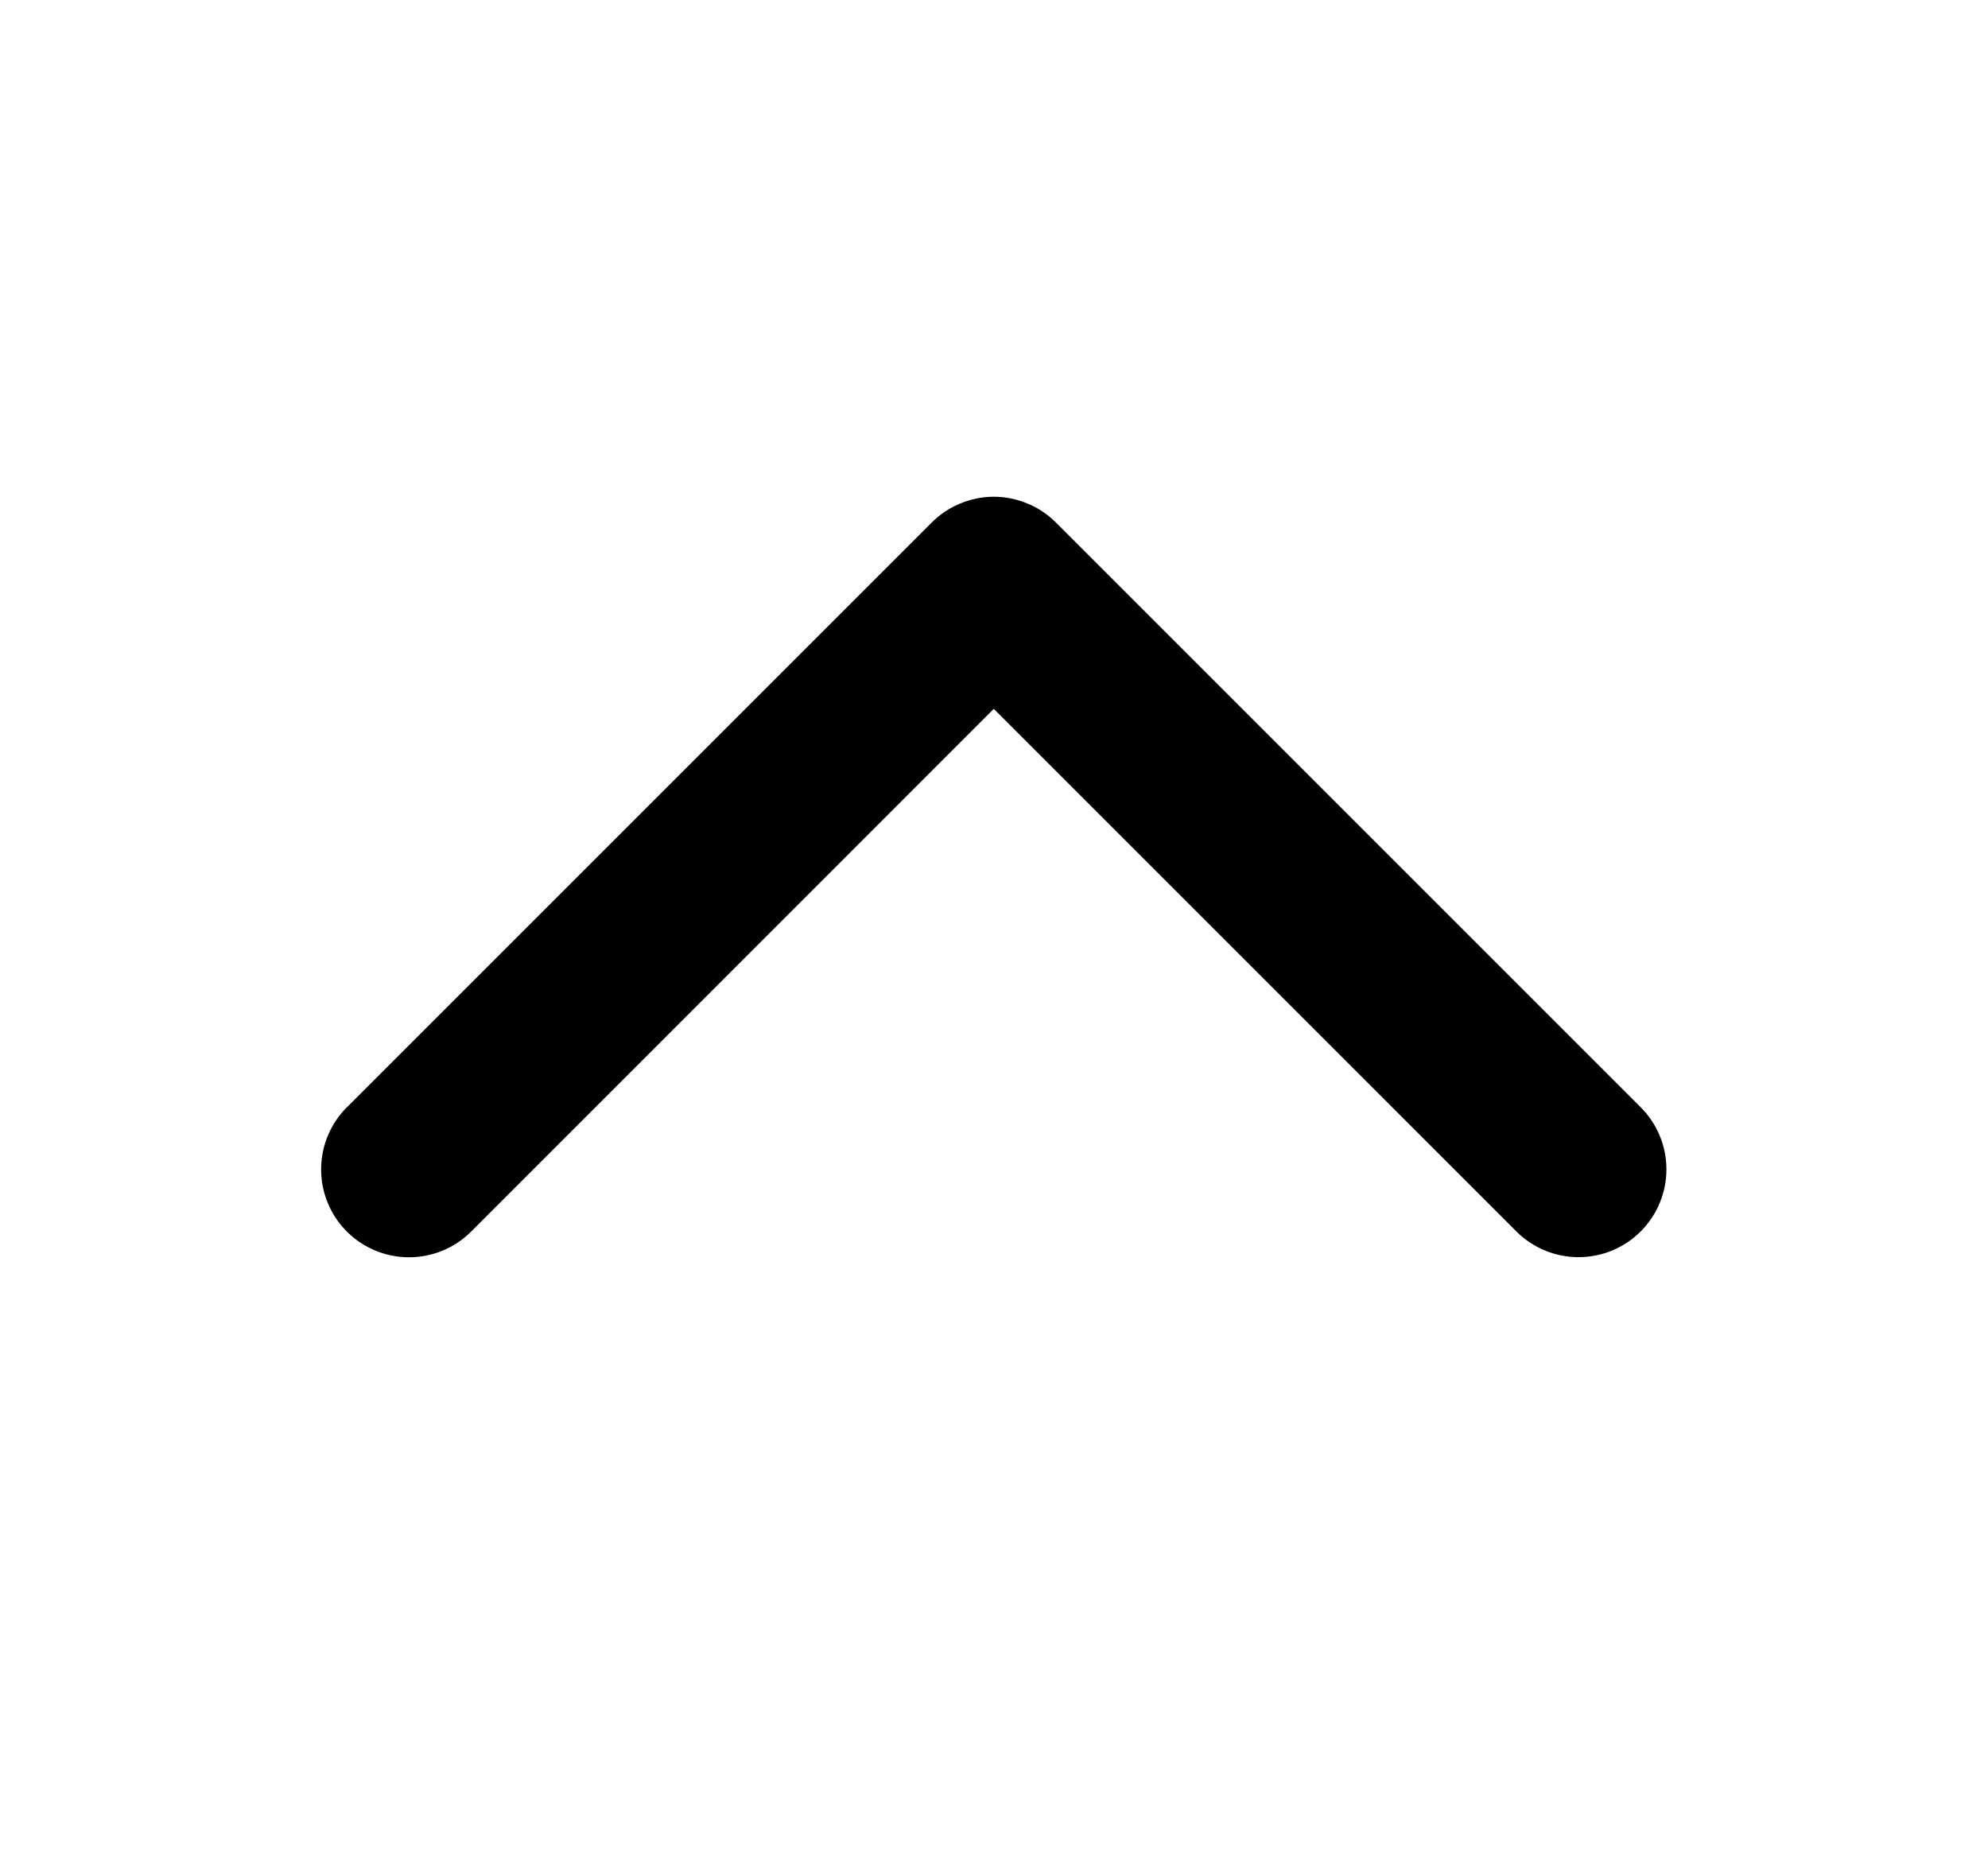
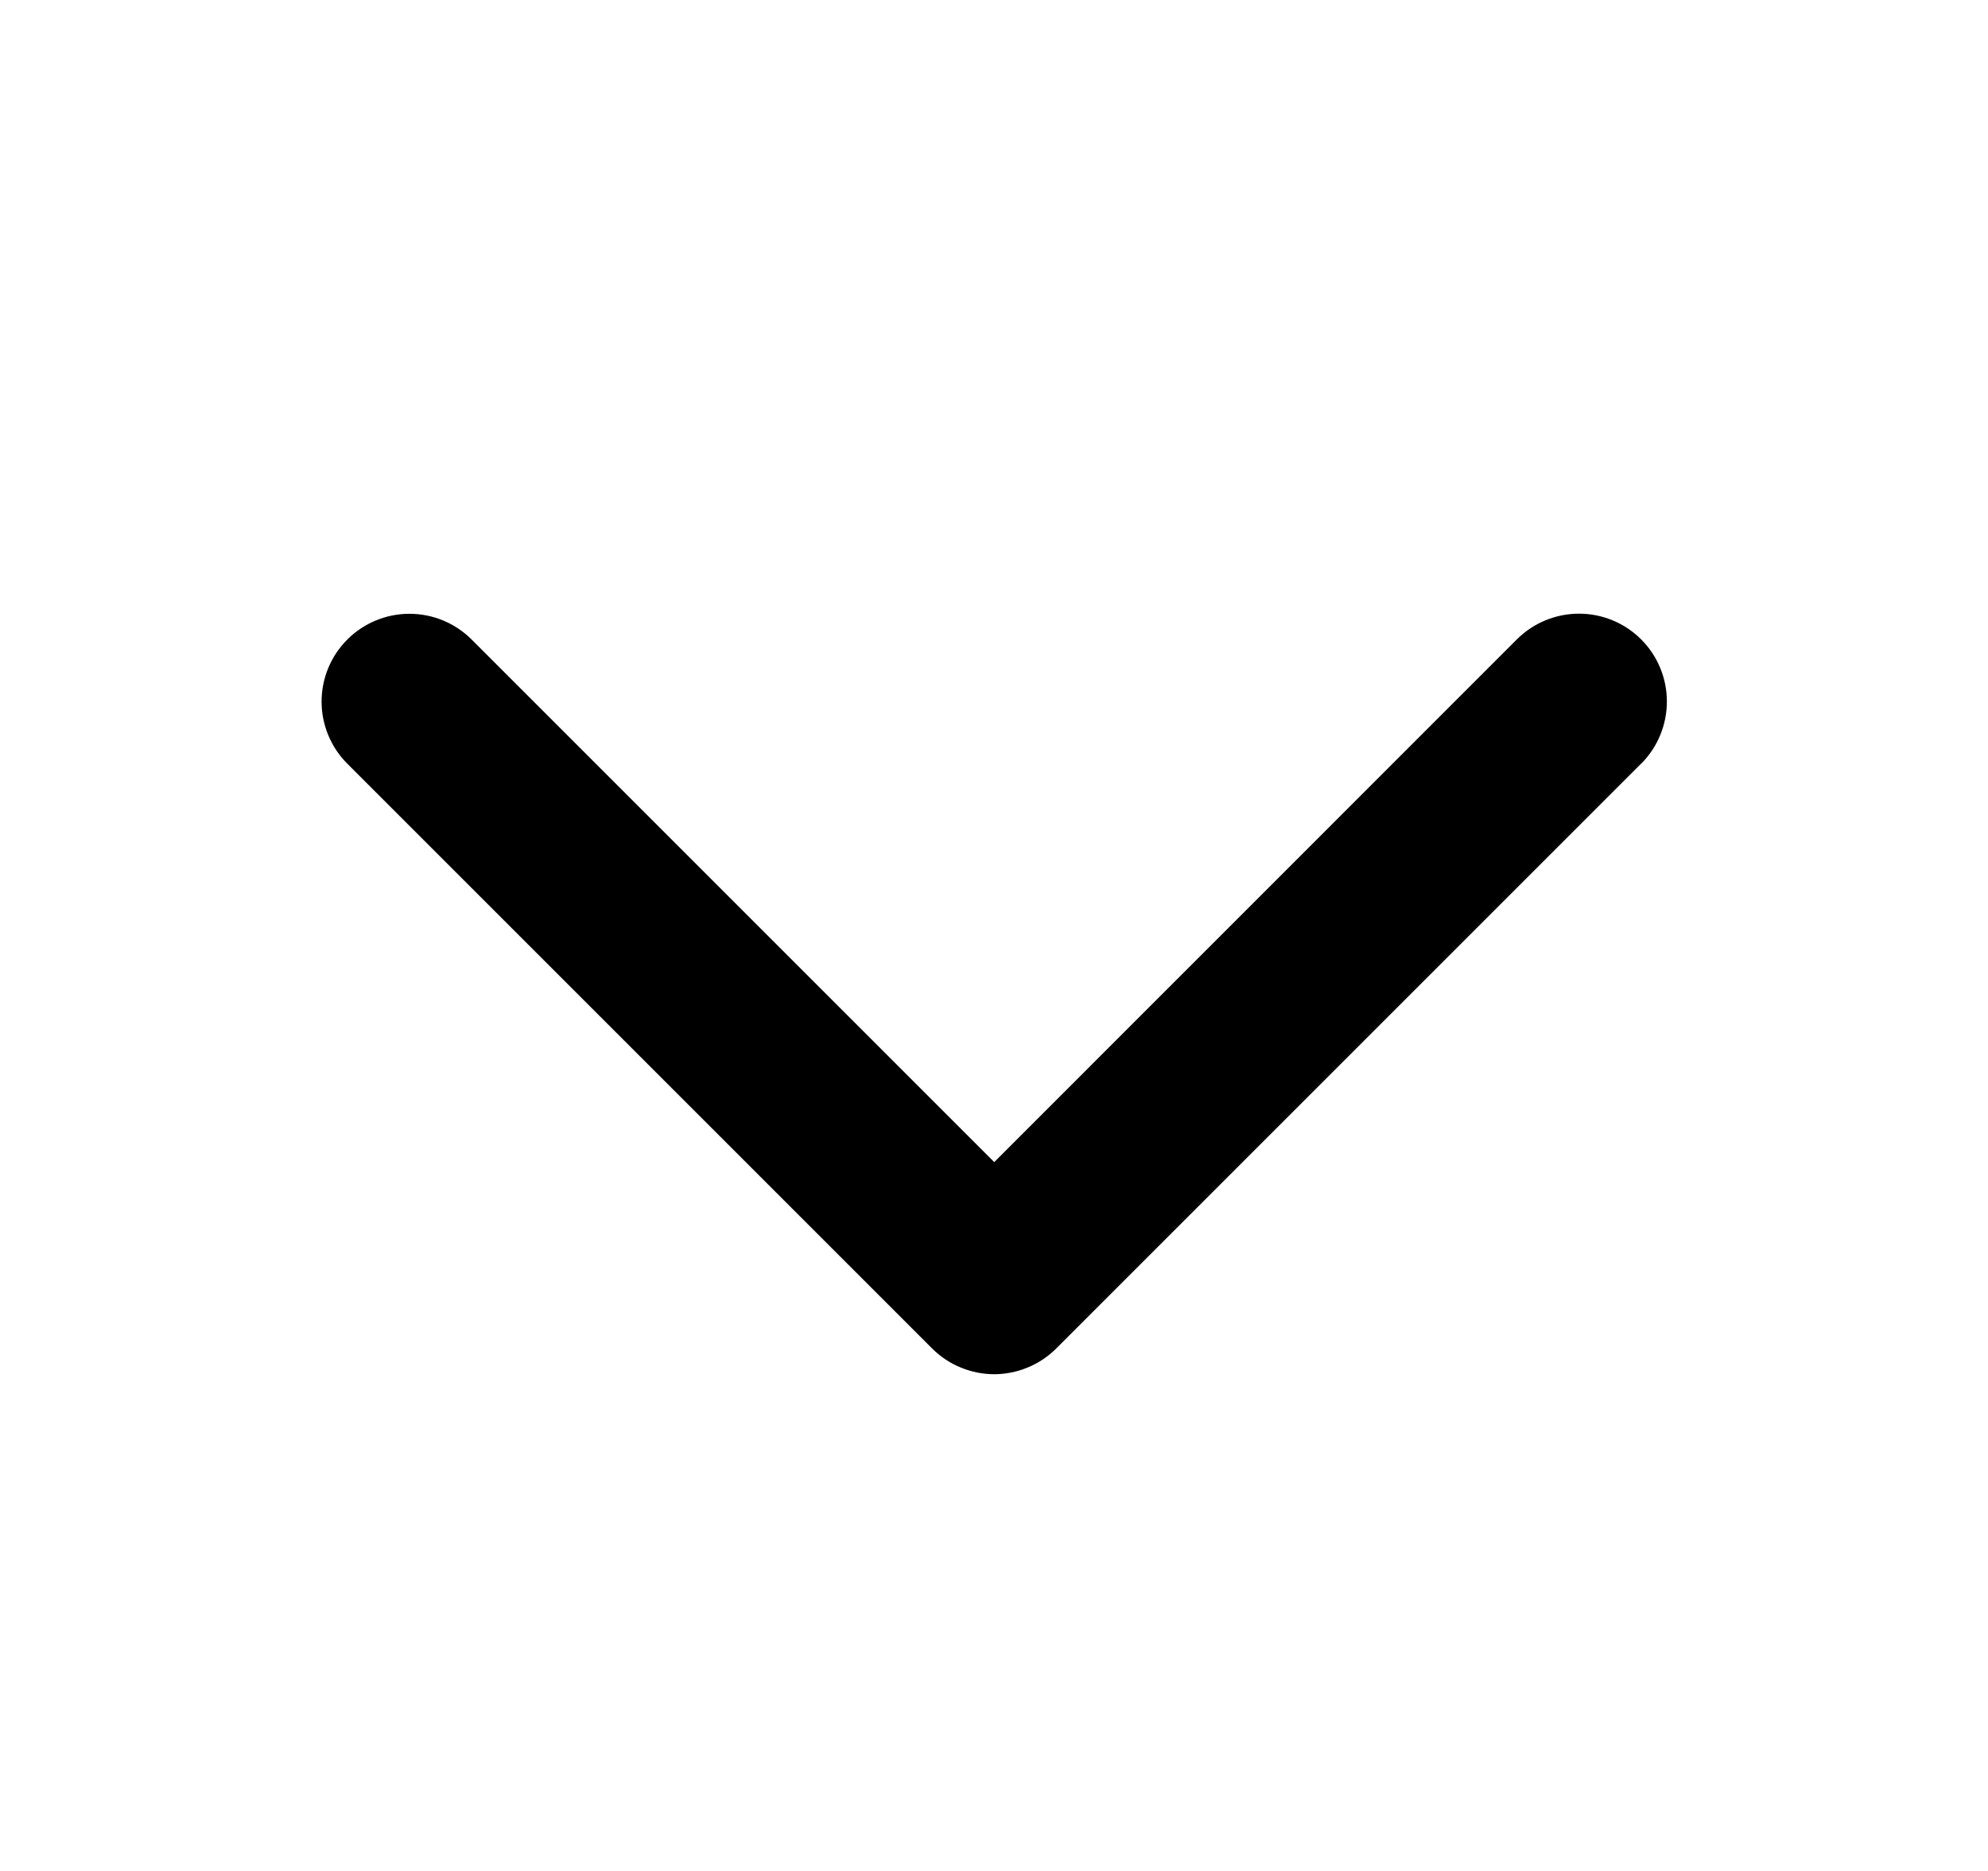
<svg xmlns="http://www.w3.org/2000/svg" width="17" height="16" viewBox="0 0 17 16" fill="none">
-   <path d="M2.967 9.469L7.967 4.469C8.037 4.399 8.12 4.343 8.211 4.306C8.302 4.268 8.4 4.248 8.499 4.248C8.597 4.248 8.695 4.268 8.786 4.306C8.877 4.343 8.96 4.399 9.03 4.469L14.03 9.469C14.171 9.61 14.25 9.801 14.25 10C14.25 10.199 14.171 10.39 14.03 10.531C13.889 10.672 13.698 10.751 13.499 10.751C13.299 10.751 13.108 10.672 12.967 10.531L8.498 6.062L4.029 10.532C3.888 10.673 3.697 10.752 3.497 10.752C3.298 10.752 3.107 10.673 2.966 10.532C2.825 10.391 2.746 10.2 2.746 10.001C2.746 9.801 2.825 9.61 2.966 9.469L2.967 9.469Z" fill="currentColor" />
+   <path d="M14.033 6.531L9.033 11.531C8.963 11.601 8.88 11.657 8.789 11.694C8.698 11.732 8.6 11.752 8.501 11.752C8.403 11.752 8.305 11.732 8.214 11.694C8.123 11.657 8.04 11.601 7.97 11.531L2.97 6.531C2.829 6.39 2.75 6.199 2.75 6C2.75 5.801 2.829 5.61 2.97 5.469C3.111 5.328 3.302 5.249 3.501 5.249C3.701 5.249 3.892 5.328 4.033 5.469L8.502 9.938L12.971 5.468C13.112 5.327 13.303 5.248 13.503 5.248C13.702 5.248 13.893 5.327 14.034 5.468C14.175 5.609 14.254 5.8 14.254 5.999C14.254 6.199 14.175 6.39 14.034 6.531L14.033 6.531Z" fill="currentColor" />
</svg>
